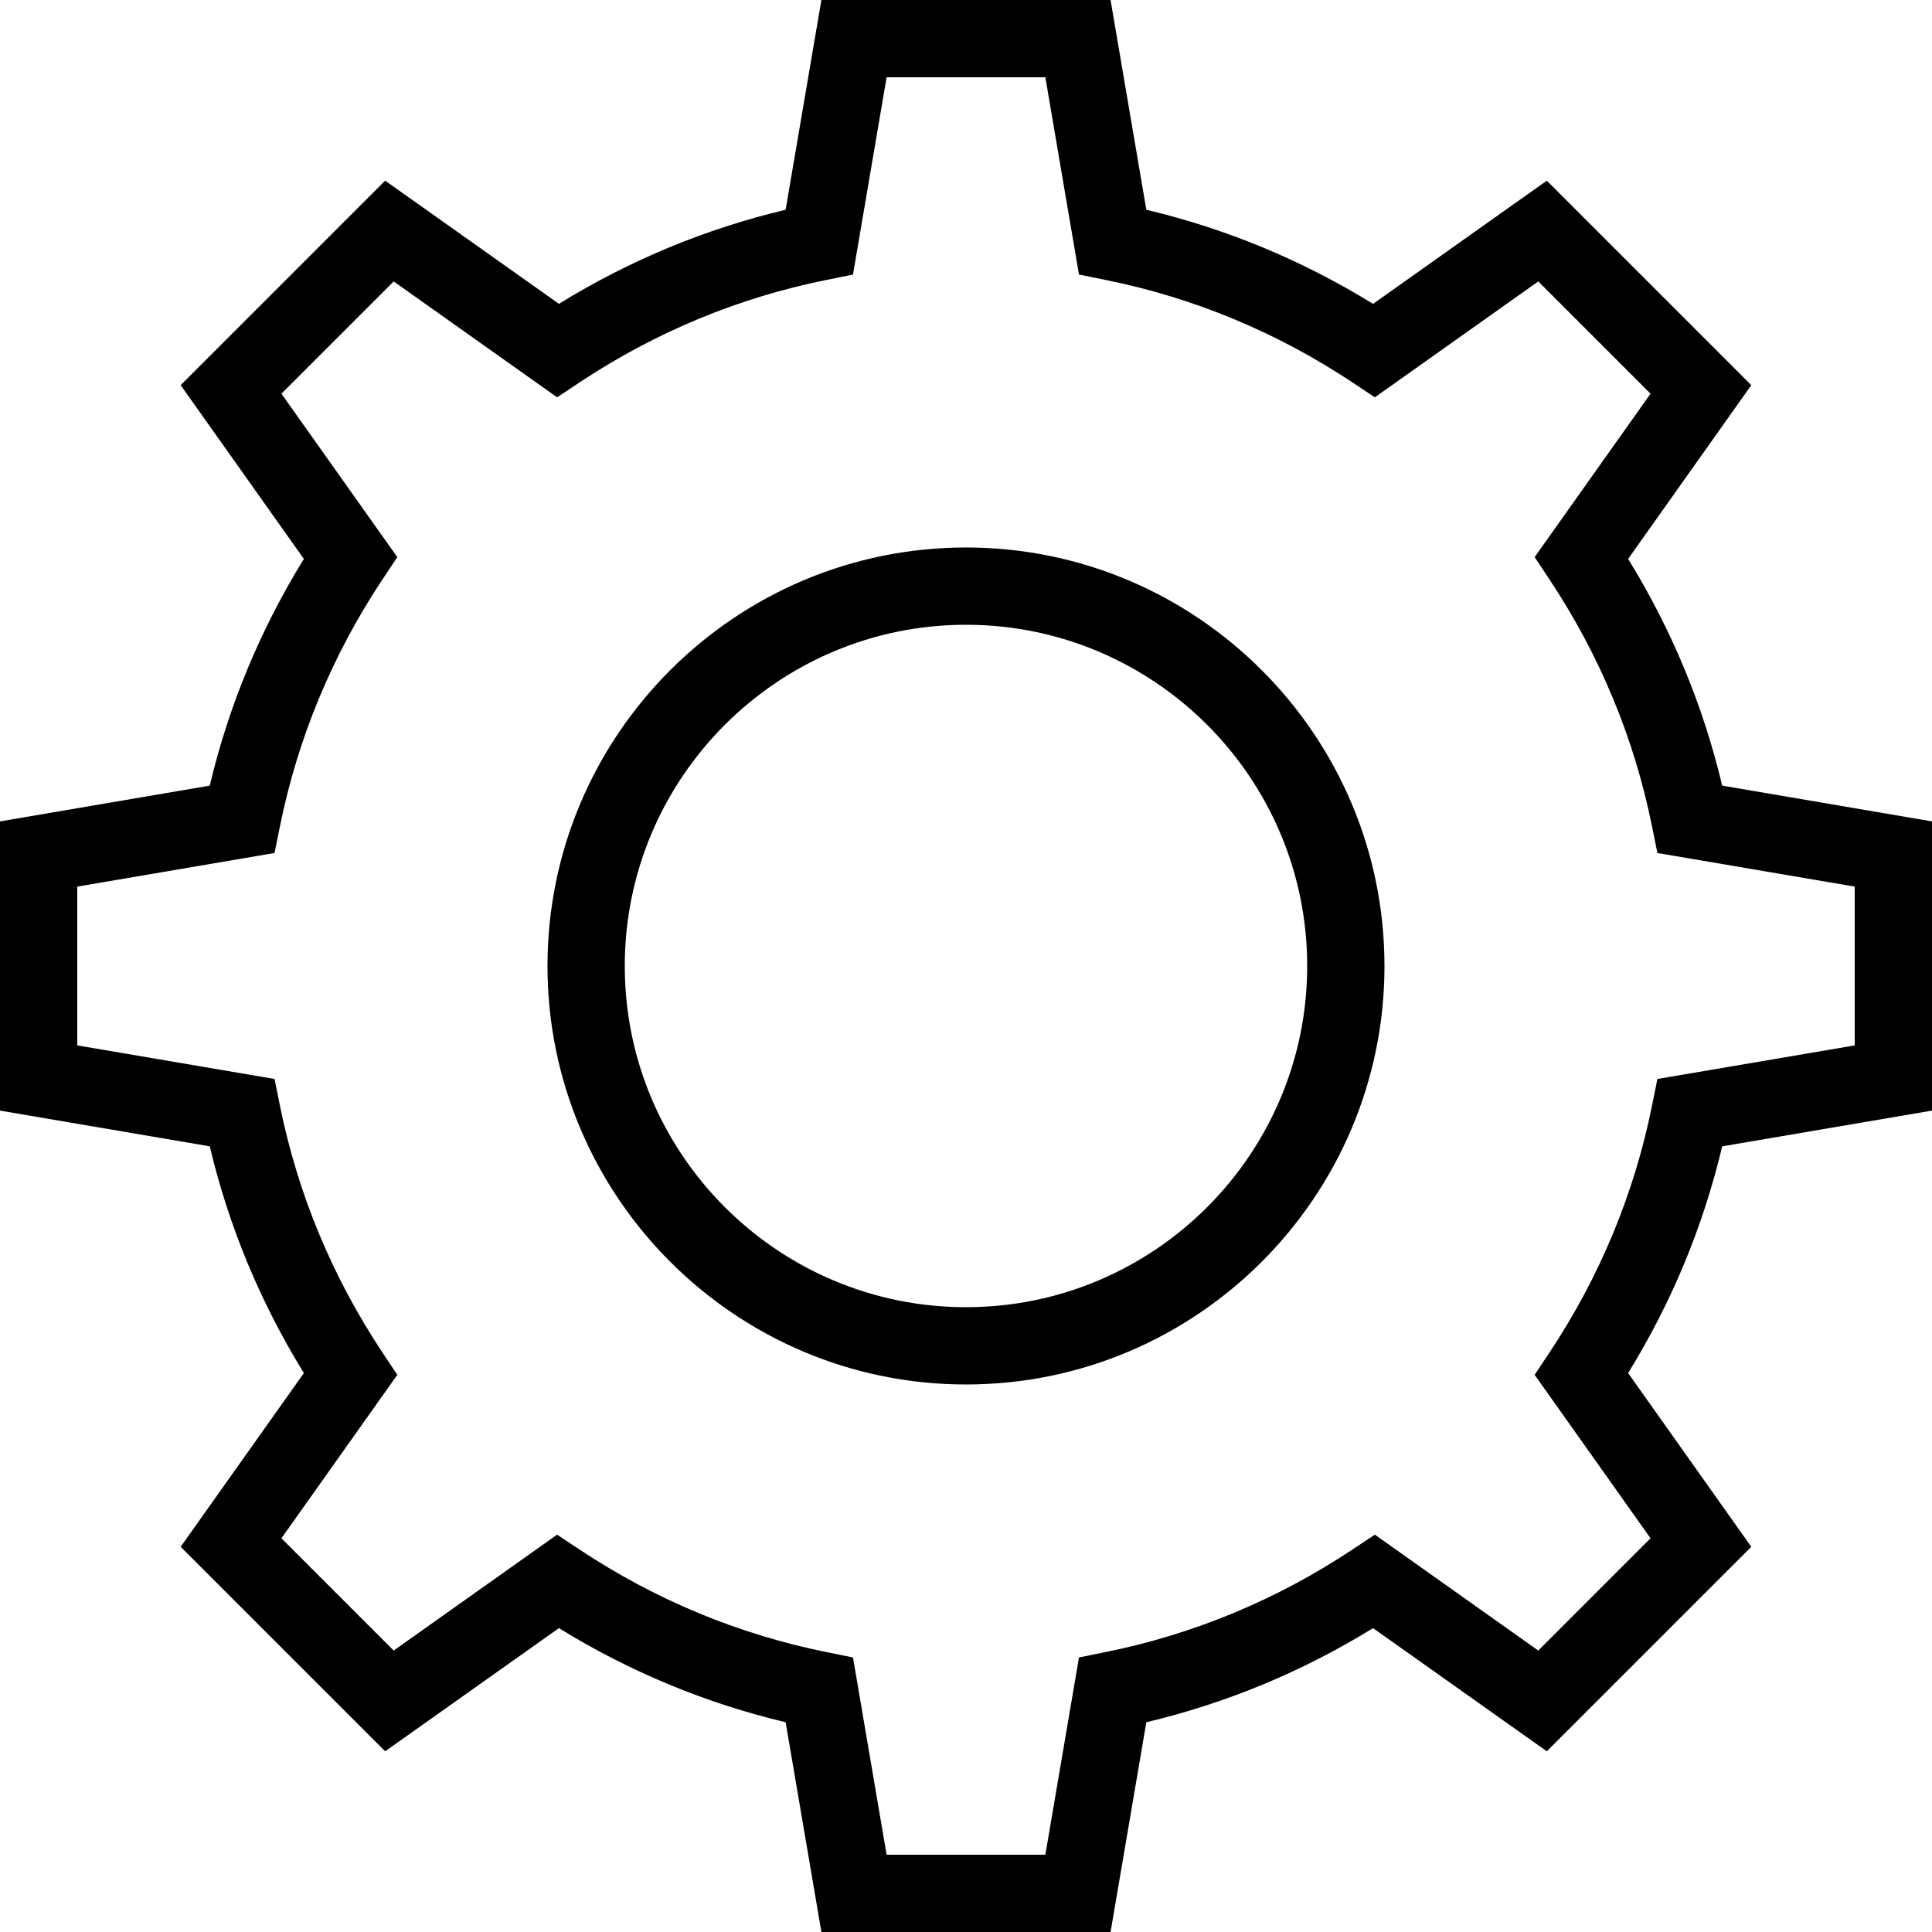
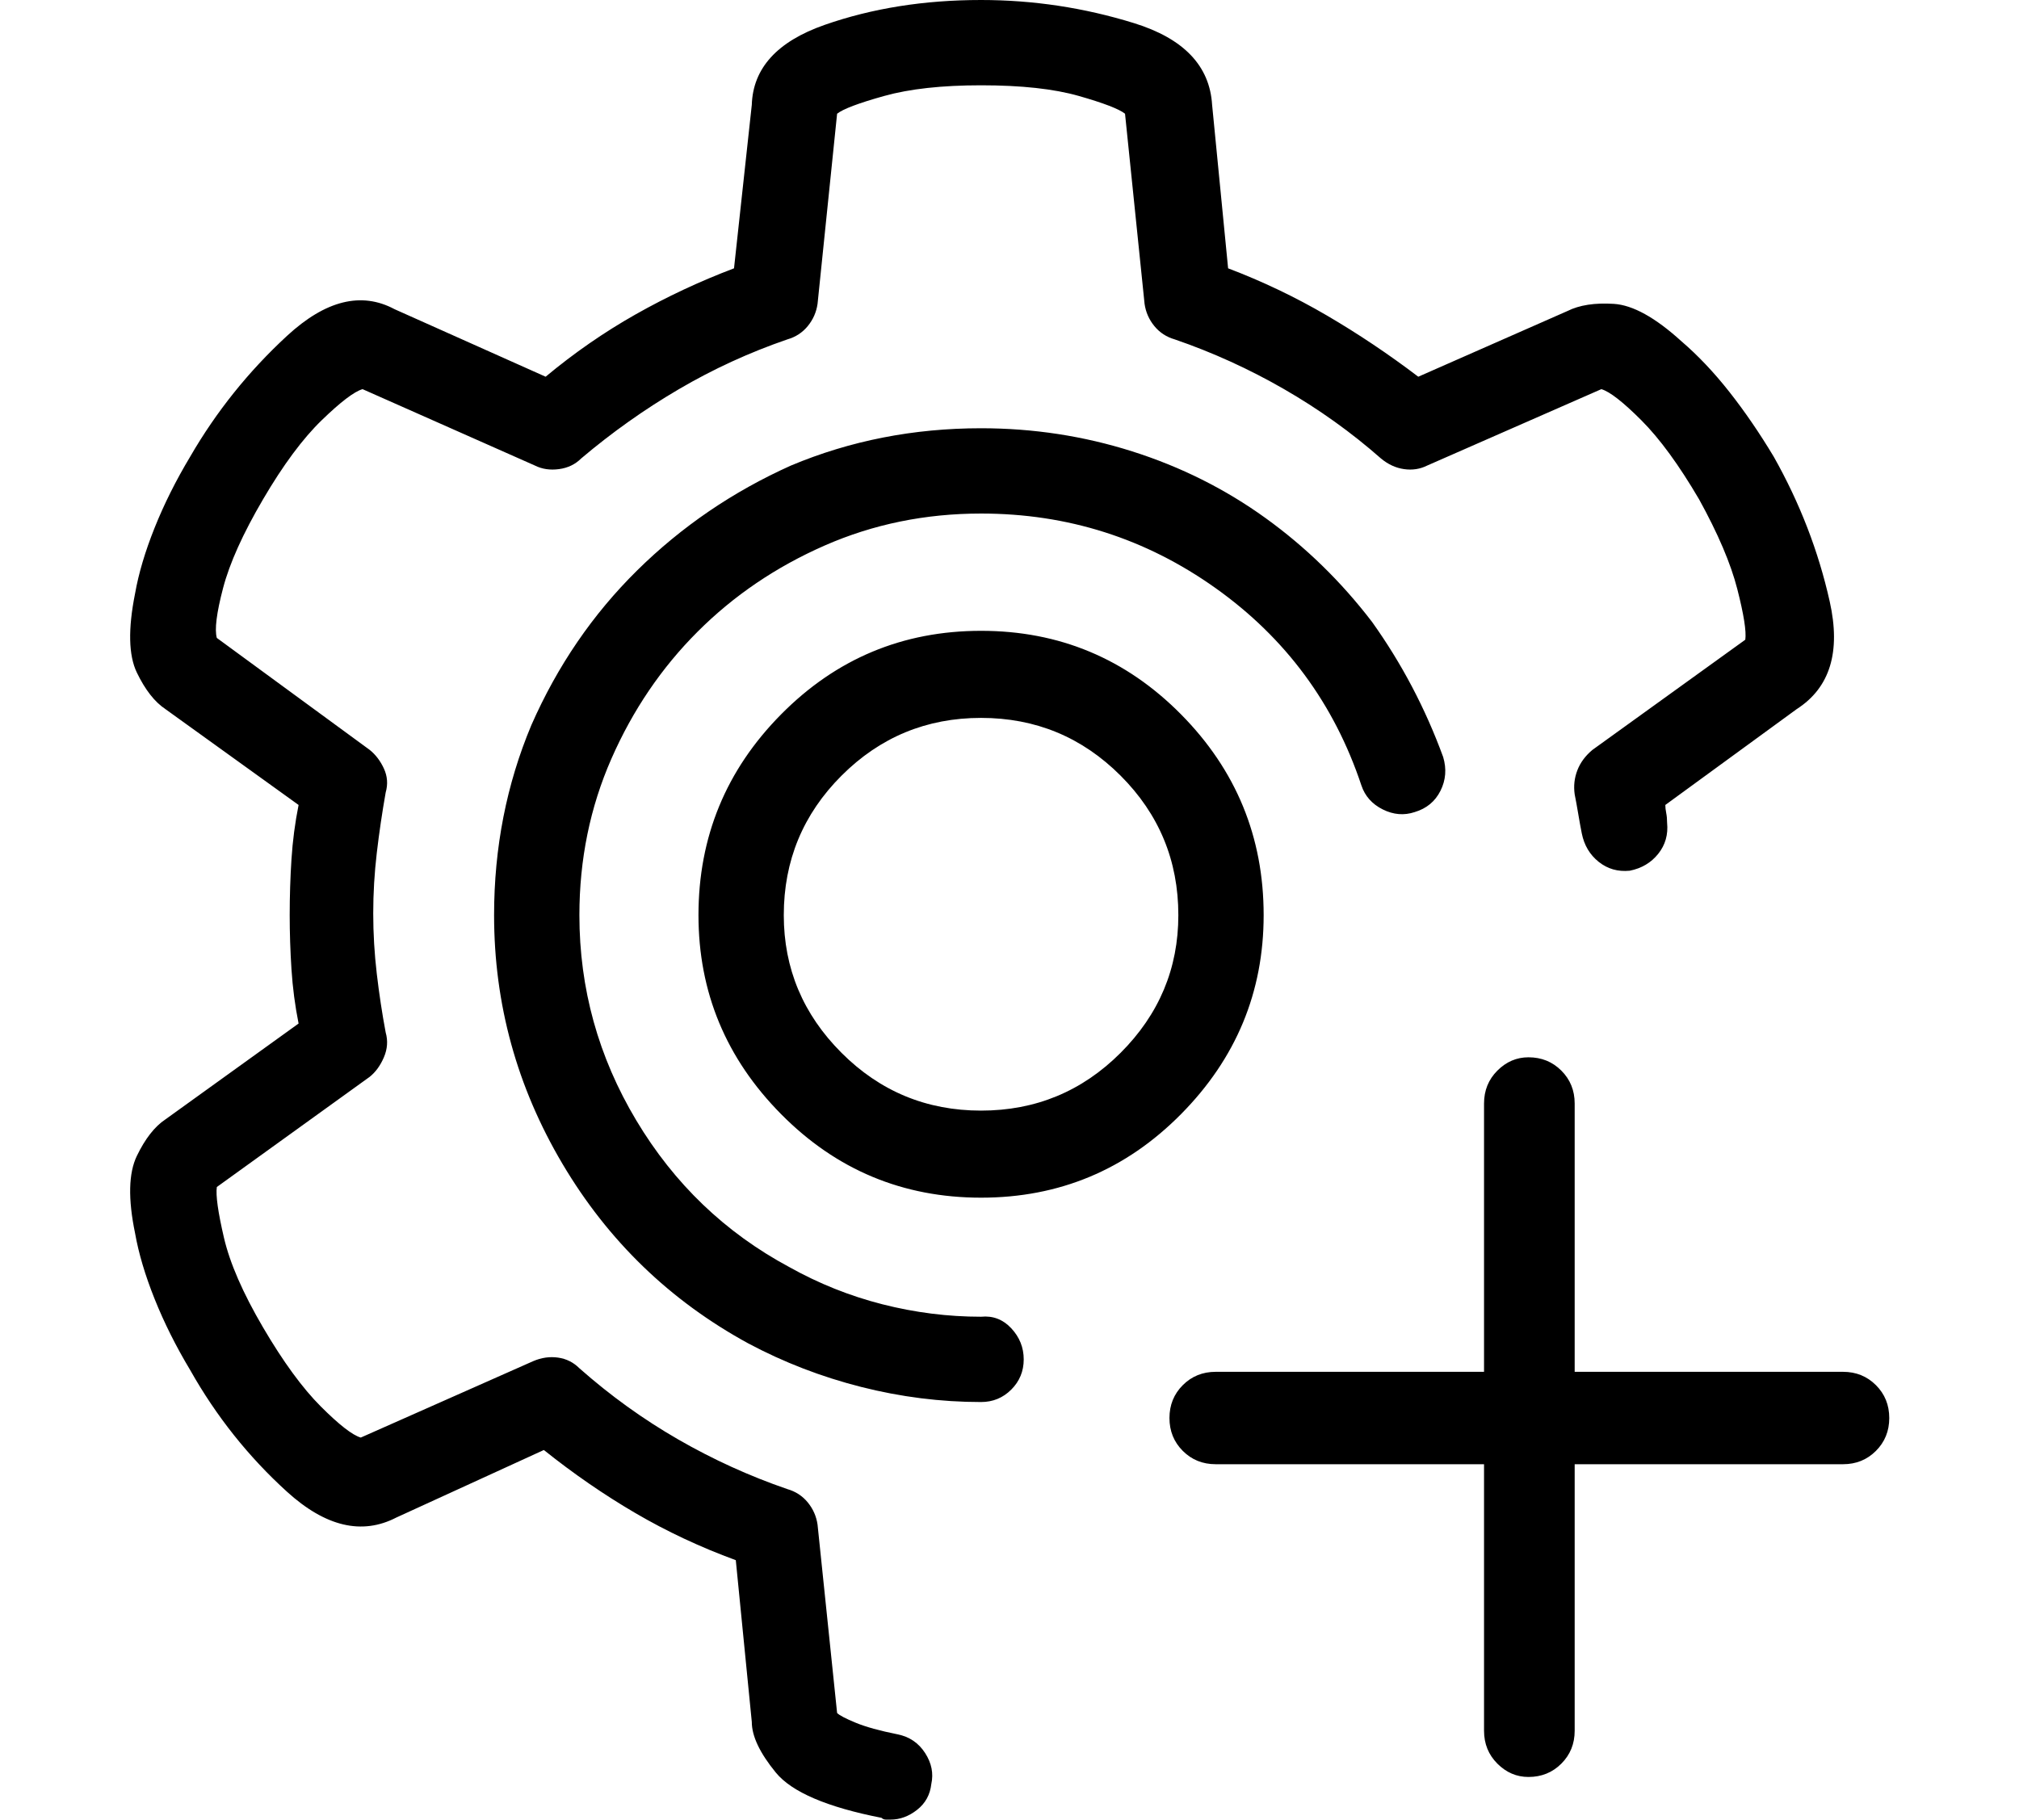
- <svg xmlns="http://www.w3.org/2000/svg" version="1.1" id="Layer_1" x="0px" y="0px" viewBox="0 0 492.308 492.308" style="enable-background:new 0 0 492.308 492.308;" xml:space="preserve">
-   <g>
-     <g>
-       <path d="M492.308,283v-73.692l-53.462-9.115c-4.846-20.413-12.885-39.798-23.971-57.769l31.385-44.279l-52.106-52.106    l-44.279,31.394c-17.99-11.096-37.365-19.144-57.769-23.981L282.99,0h-73.683l-9.115,53.452    c-20.413,4.846-39.798,12.885-57.769,23.971L98.144,46.038L46.038,98.144l31.394,44.279    c-11.096,17.99-19.144,37.365-23.981,57.769L0,209.308V283l53.452,9.106c4.837,20.404,12.885,39.779,23.981,57.769l-31.394,44.279    l52.106,52.106l44.279-31.385c17.971,11.086,37.346,19.125,57.769,23.981l9.115,53.452h73.683l9.115-53.452    c20.423-4.856,39.798-12.894,57.769-23.981l44.279,31.385l52.106-52.106l-31.385-44.279    c11.086-17.962,19.125-37.346,23.971-57.769L492.308,283z M421,281.567c-4.539,22.577-13.356,43.817-26.202,63.135l-3.74,5.635    l29.529,41.644l-28.606,28.606l-41.644-29.529l-5.635,3.74c-19.327,12.846-40.567,21.663-63.135,26.212l-6.625,1.337    l-8.567,50.269h-40.452l-8.567-50.269l-6.625-1.337c-22.567-4.548-43.808-13.365-63.135-26.212l-5.635-3.74l-41.644,29.529    l-28.606-28.606l29.529-41.644l-3.74-5.625c-12.856-19.356-21.663-40.596-26.202-63.144l-1.337-6.625l-50.269-8.558v-40.462    l50.269-8.567l1.337-6.625c4.538-22.548,13.346-43.788,26.202-63.144l3.74-5.625l-29.529-41.644l28.606-28.606l41.644,29.529    l5.635-3.74c19.327-12.846,40.567-21.663,63.135-26.202l6.625-1.337l8.567-50.269h40.452l8.567,50.269l6.625,1.337    c22.548,4.538,43.789,13.346,63.144,26.202l5.625,3.74l41.644-29.529l28.606,28.606l-29.529,41.644l3.74,5.635    c12.846,19.327,21.663,40.567,26.202,63.135l1.336,6.625l50.279,8.567v40.462l-50.279,8.558L421,281.567z" />
-     </g>
-   </g>
-   <g>
-     <g>
-       <path d="M246.154,139.51c-58.808,0-106.644,47.837-106.644,106.644c0,58.798,47.837,106.635,106.644,106.635    c58.798,0,106.635-47.837,106.635-106.635C352.788,187.346,304.952,139.51,246.154,139.51z M246.154,333.096    c-47.942,0-86.952-39-86.952-86.942s39.01-86.952,86.952-86.952s86.942,39.01,86.942,86.952S294.096,333.096,246.154,333.096z" />
-     </g>
-   </g>
-   <g>
+ <svg xmlns="http://www.w3.org/2000/svg" version="1.1" width="1136" height="1024" viewBox="0 0 1136 1024">
+   <g id="icomoon-ignore">
</g>
-   <g>
- </g>
-   <g>
- </g>
-   <g>
- </g>
-   <g>
- </g>
-   <g>
- </g>
-   <g>
- </g>
-   <g>
- </g>
-   <g>
- </g>
-   <g>
- </g>
-   <g>
- </g>
-   <g>
- </g>
-   <g>
- </g>
-   <g>
- </g>
-   <g>
- </g>
+   <path d="M576 765q0 10-7 17t-17 7q-34 0-67.5-8.5t-63.5-24.5q-66-36-104.5-101t-38.5-140q0-57 21-107 22-50 59.5-87t86.5-59q50-21 107-21 44 0 85 13t75 37.5 60 58.5q25 35 40 76 3 10-1.5 19t-14.5 12q-9 3-18-1.5t-12-13.5q-23-69-82-111t-132-42q-47 0-88 18t-71.5 48.5-48.5 71.5-18 88q0 62 32 115.5t86 82.5q25 14 52.5 21t55.5 7q10-1 17 6.5t7 17.5v0zM711 515q0 65-46.5 112t-112.5 47-112.5-47-46.5-112q0-66 46.5-113t112.5-47 112.5 47 46.5 113v0zM663 515q0-46-32.5-78.5t-78.5-32.5-78.5 32.5-32.5 78.5q0 45 32.5 77.5t78.5 32.5 78.5-32.5 32.5-77.5zM505 976q-15-3-23.5-6.5t-10.5-5.5l-11-106q-1-7-5.5-12.5t-11.5-7.5q-32-11-61.5-28t-55.5-40q-5-5-12-6t-14 2l-97 43q-7-2-22.5-17.5t-32.5-44.5-22-50.5-4-28.5l86-62q5-4 8-11t1-14q-3-16-5-33t-2-34 2-34 5-34q2-7-1-13.5t-8-10.5l-86-63q-2-7 3.5-28t22.5-50 33-44.5 23-17.5l97 43q6 3 13.5 2t12.5-6q26-22 55-39t61-28q7-2 11.5-7.5t5.5-12.5l11-107q5-4 26.5-10t54.5-6q34 0 55 6t26 10l11 107q1 7 5.5 12.5t11.5 7.5q32 11 61.5 28t54.5 39q6 5 13 6t13-2l98-43q7 2 22.5 17.5t32.5 44.5q16 29 21.5 50.5t4.5 28.5l-86 62q-6 5-8.5 11.5t-1.5 13.5q1 5 2 11t2 11q2 10 9.5 16t17.5 5q10-2 16-9.5t5-17.5q0-3-0.5-5.5t-0.5-4.5l74-54q28-18 18.5-60.5t-31.5-81.5q-12-20-25-36.5t-27-28.5q-22-20-38-21t-26 4l-84 37q-25-19-51.5-34.5t-55.5-26.5l-9-92q-2-33-44-46t-86-13q-48 0-88 14t-41 45l-10 92q-29 11-55.5 26t-50.5 35l-85-38q-28-15-60.5 15t-54.5 68q-12 20-20 40t-11 37q-6 30 1 44.5t16 20.5l75 54q-3 15-4 30.5t-1 31.5q0 15 1 30.5t4 30.5l-75 54q-9 6-16 20.5t-1 43.5q3 17 11 37t20 40q22 39 54.5 68.5t61.5 14.5l83-38q25 20 51.5 35.5t56.5 26.5l9 91q0 12 13.5 28.5t59.5 25.5q1 1 2.5 1h2.5q8 0 15-5.5t8-14.5q2-9-3.5-17.5t-15.5-10.5v0zM860 1000v0q-10 0-17.5-7.5t-7.5-18.5v-353q0-11 7.5-18.5t17.5-7.5v0q11 0 18.5 7.5t7.5 18.5v353q0 11-7.5 18.5t-18.5 7.5v0zM1063 798v0q0 11-7.5 18.5t-18.5 7.5h-353q-11 0-18.5-7.5t-7.5-18.5v0q0-11 7.5-18.5t18.5-7.5h353q11 0 18.5 7.5t7.5 18.5z" />
</svg>
